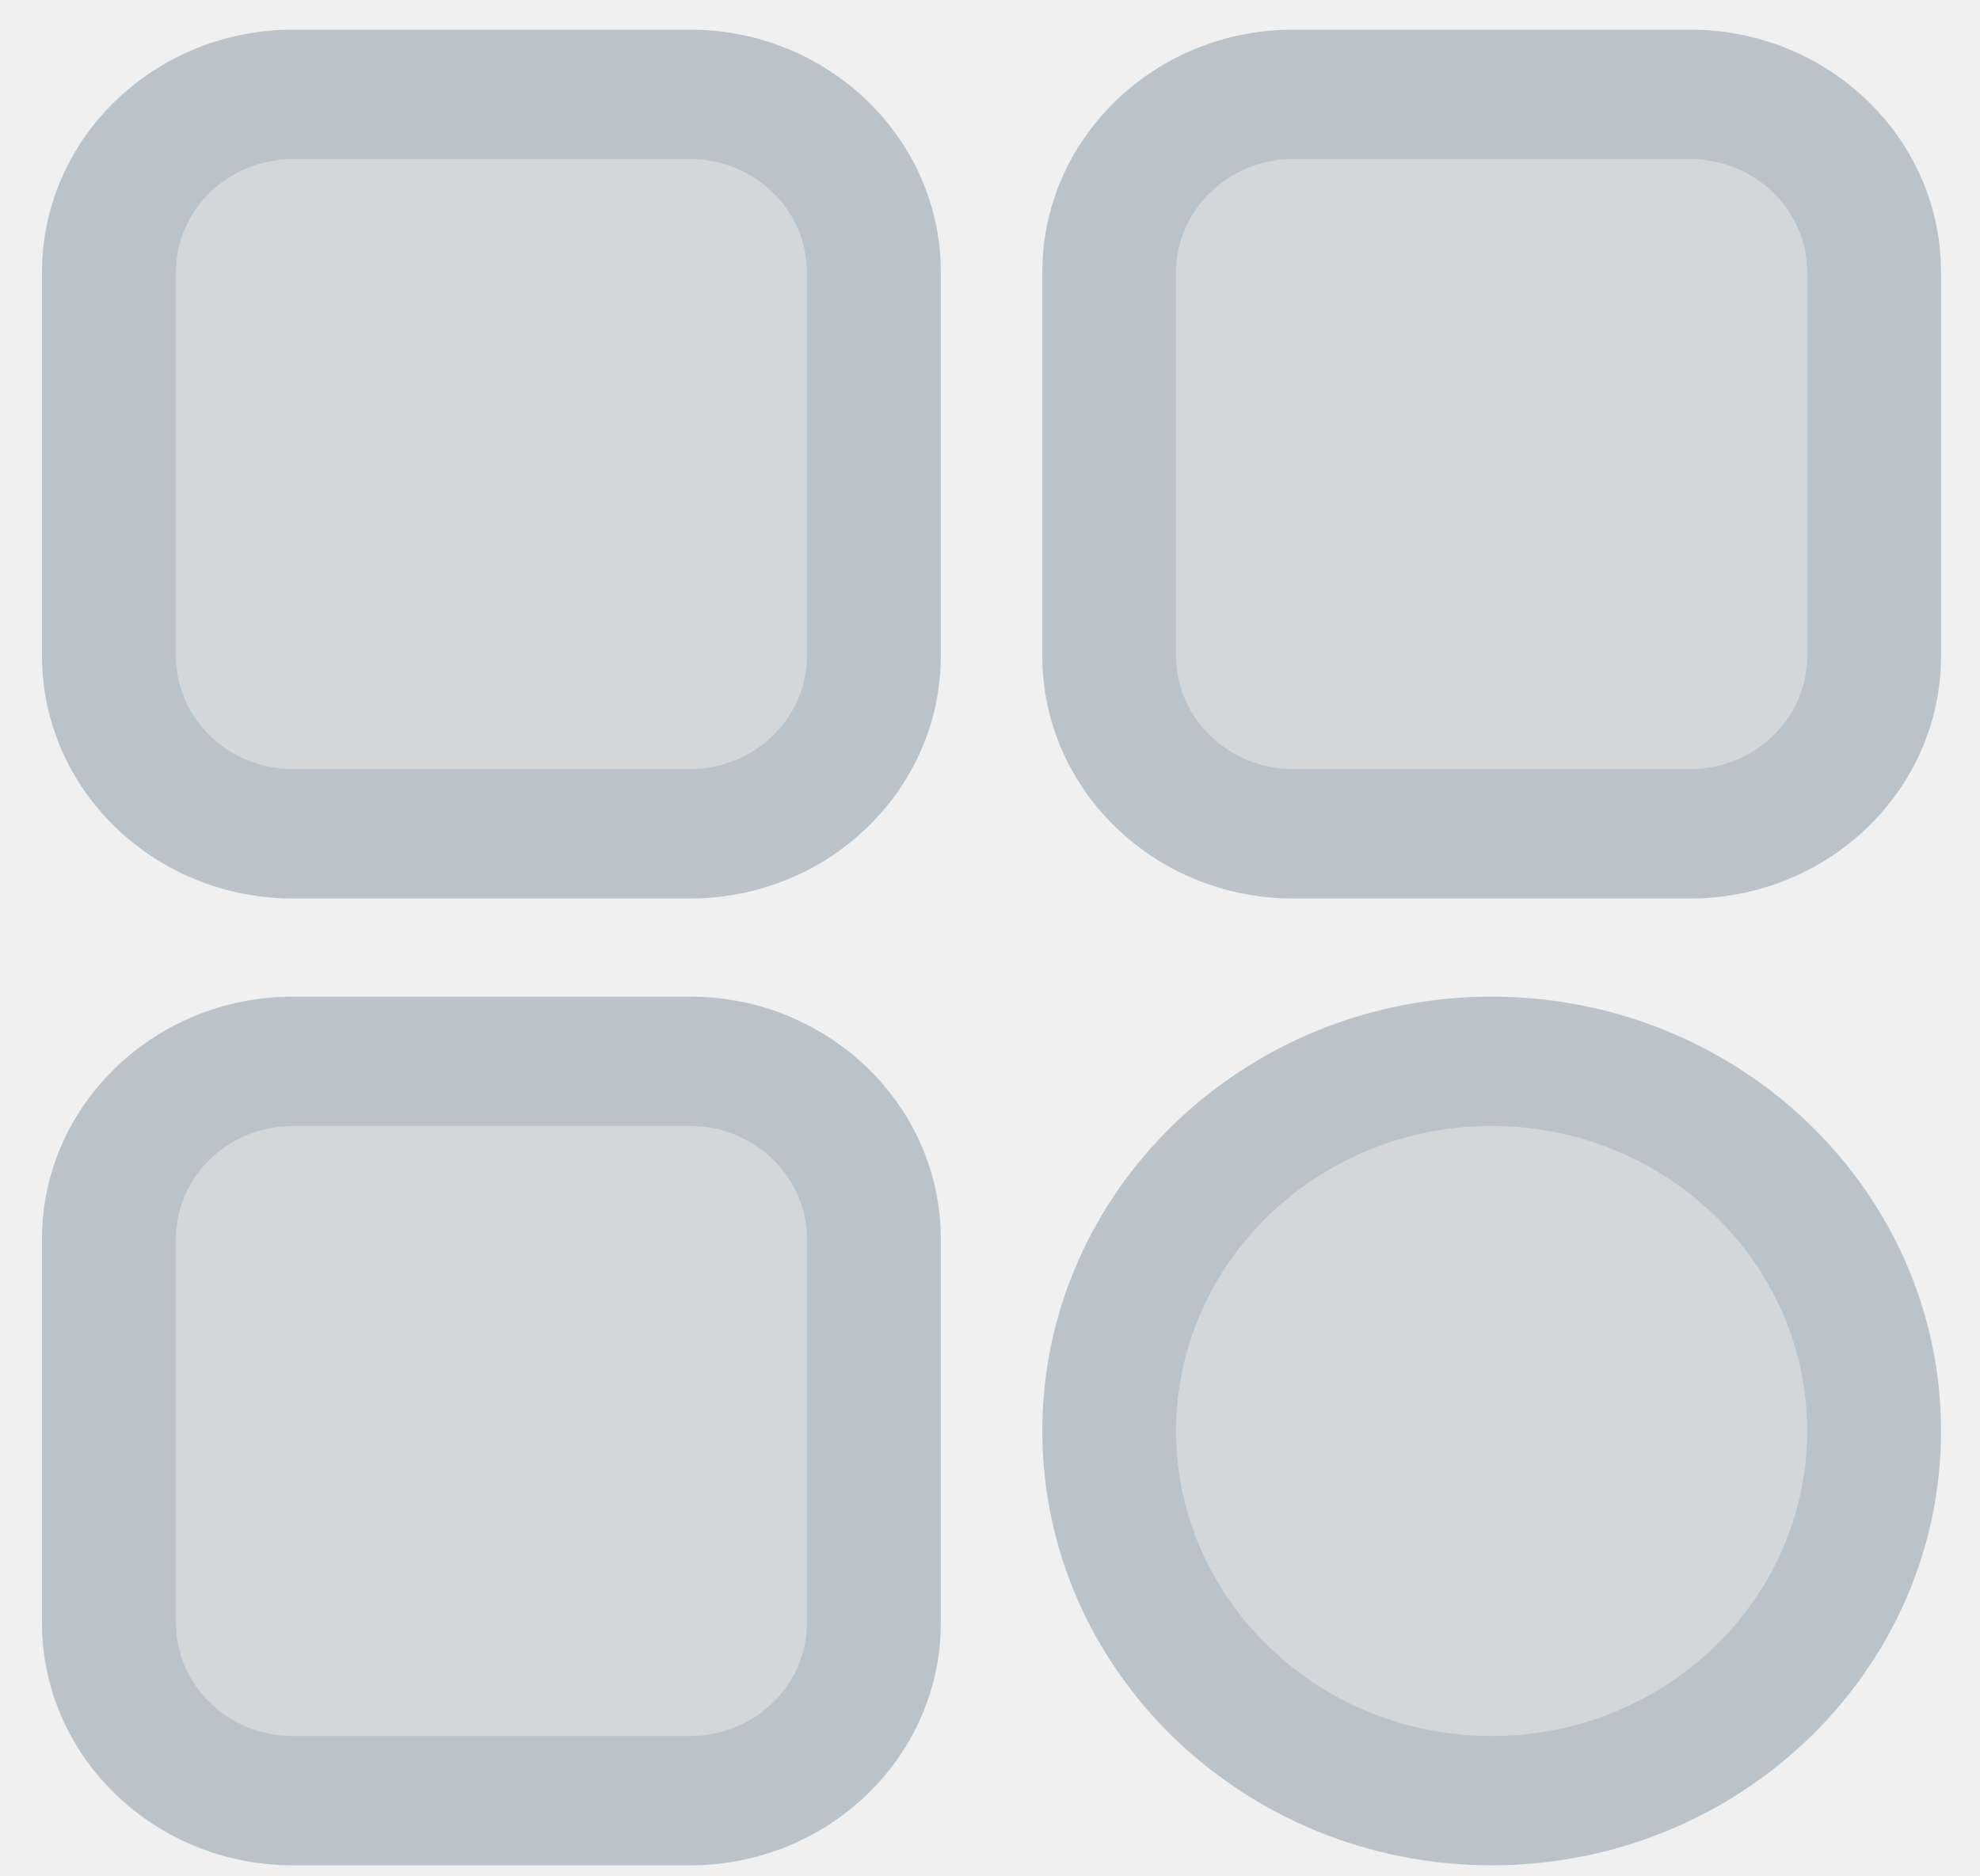
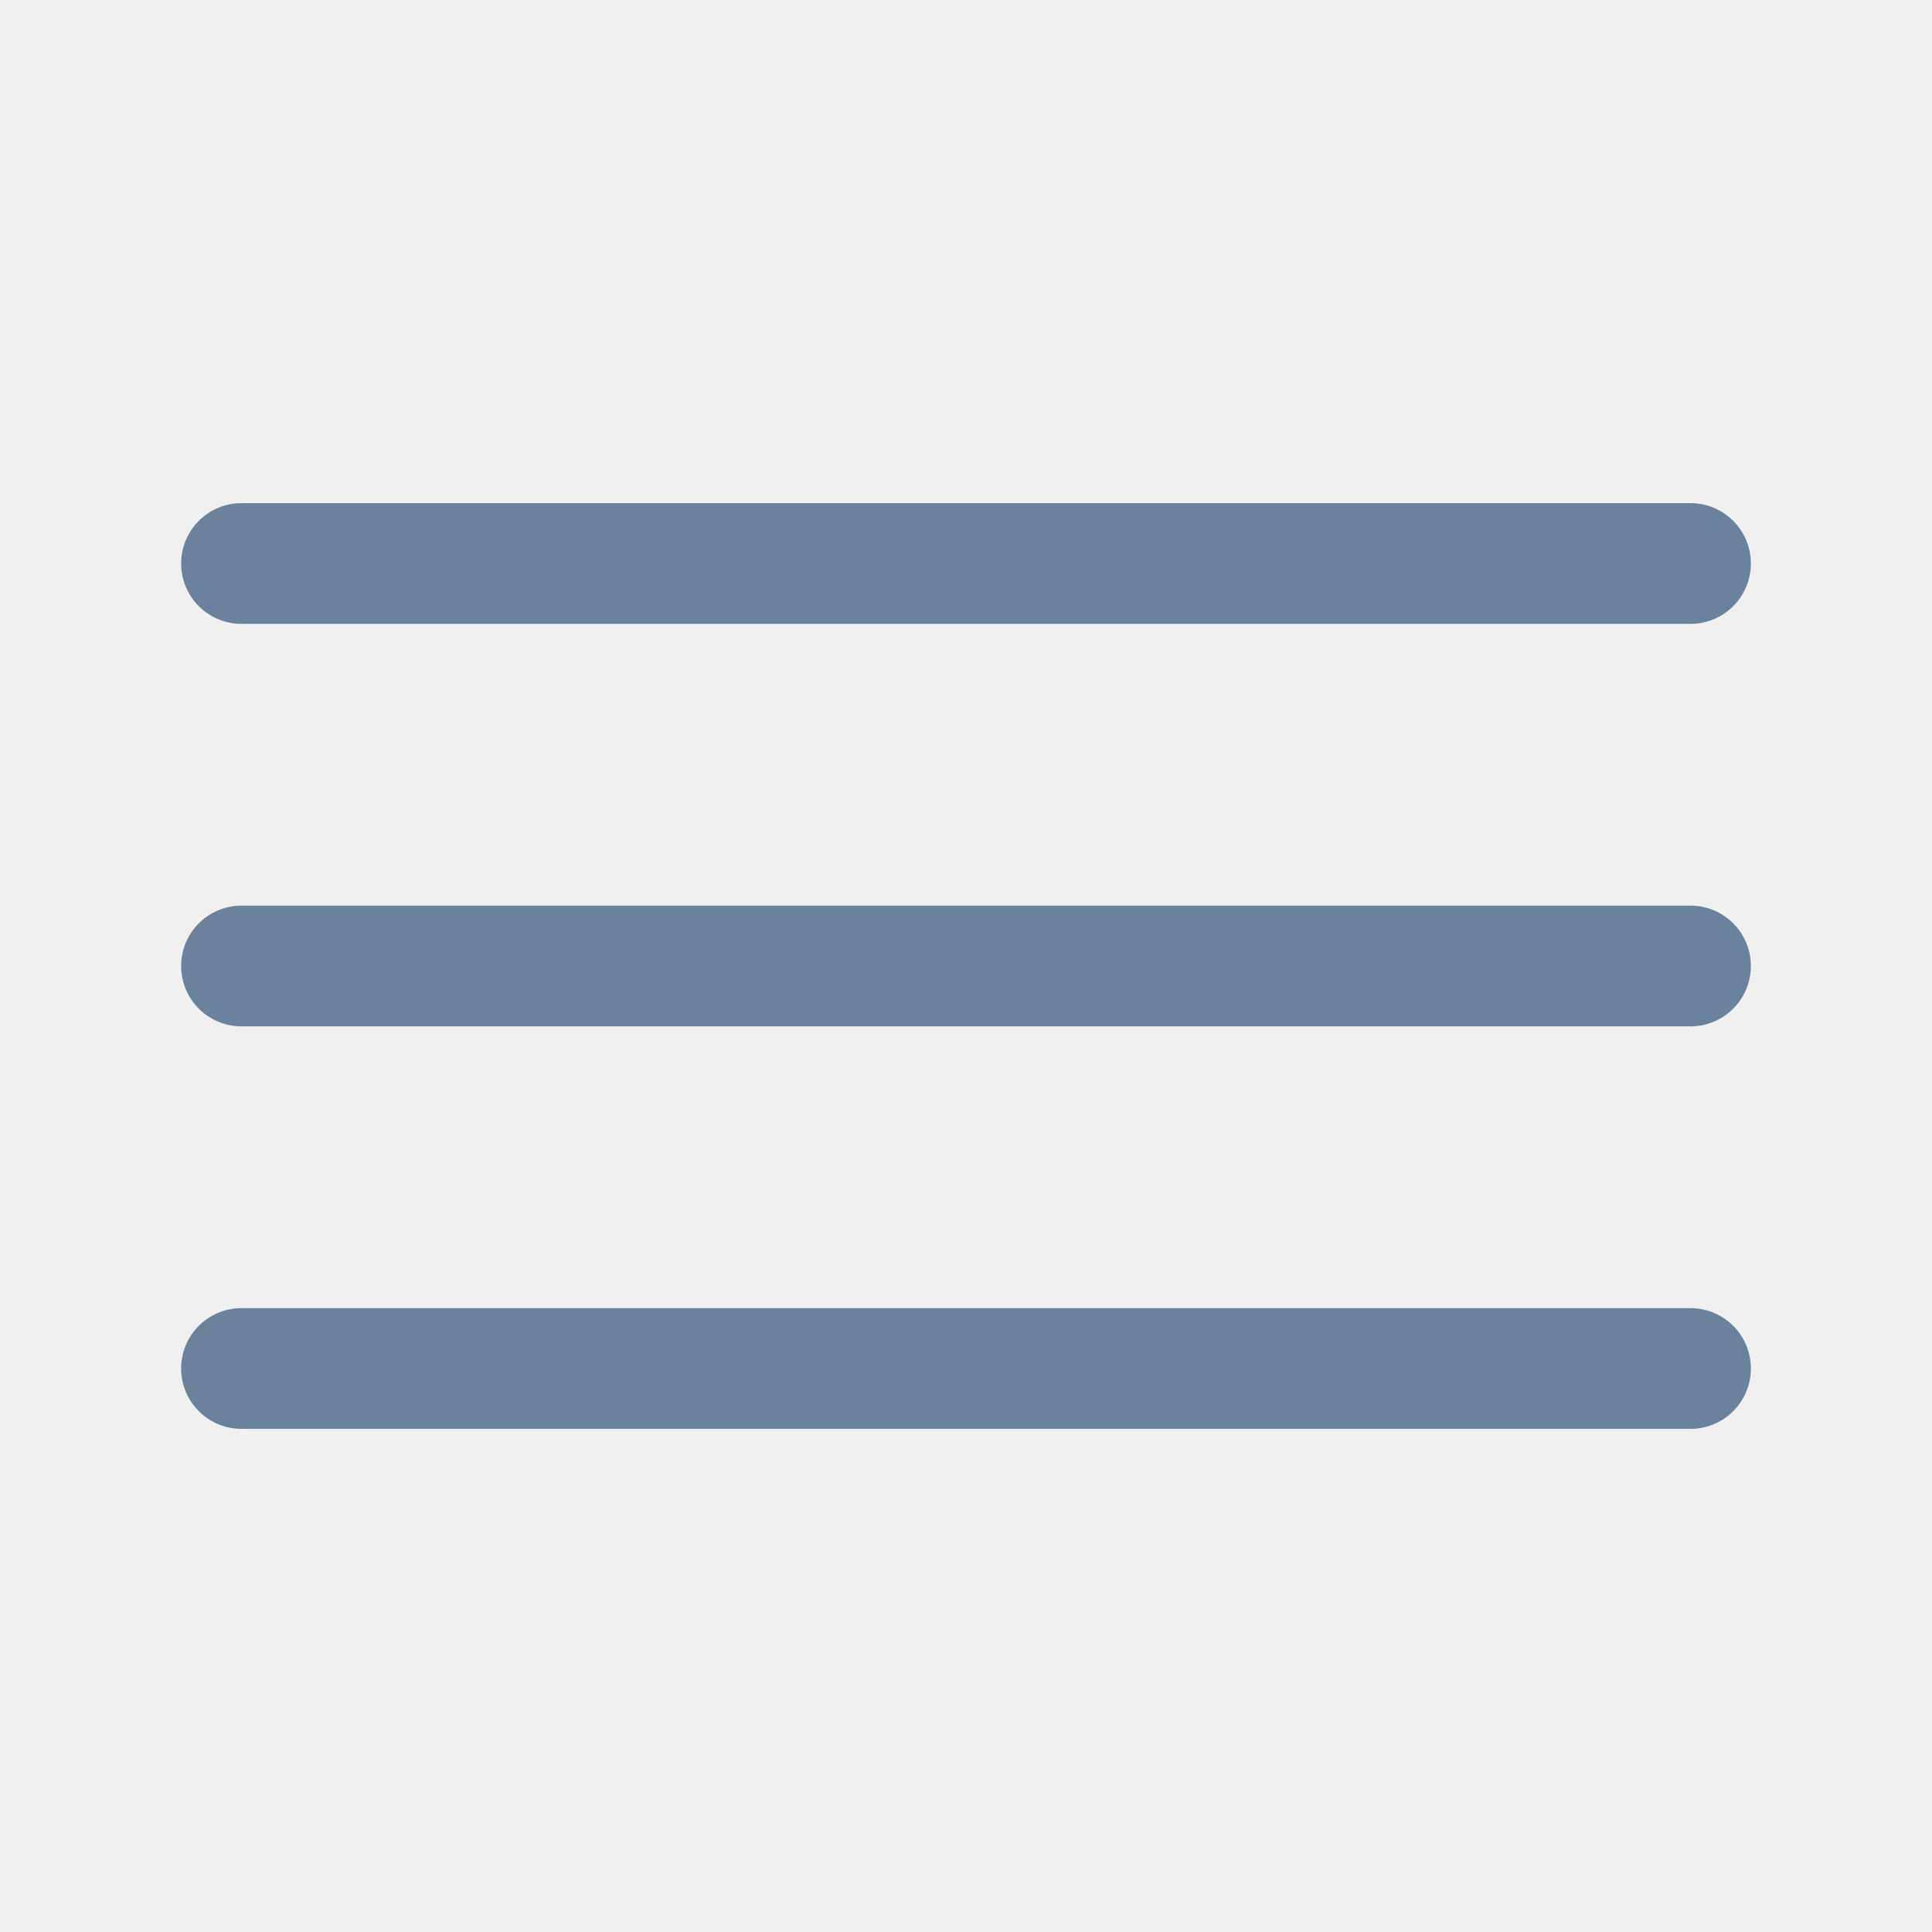
- <svg xmlns="http://www.w3.org/2000/svg" width="19" height="18" viewBox="0 0 19 18" fill="none">
-   <g clip-path="url(#clip0_1026_785)">
-     <path d="M2.81 0.906H6.621C7.595 0.906 8.386 1.67 8.386 2.612V6.296C8.386 7.238 7.595 8.002 6.621 8.002H2.81C1.836 8.002 1.046 7.238 1.046 6.296V2.612C1.046 1.67 1.836 0.906 2.81 0.906Z" fill="#D3D7DA" />
-     <path d="M12.408 0.906H16.219C17.194 0.906 17.984 1.67 17.984 2.612V6.296C17.984 7.238 17.194 8.002 16.219 8.002H12.408C11.434 8.002 10.644 7.238 10.644 6.296V2.612C10.644 1.67 11.434 0.906 12.408 0.906Z" fill="#D3D7DA" />
-     <path d="M14.314 10.186C16.341 10.186 17.984 11.774 17.984 13.734C17.984 15.693 16.341 17.282 14.314 17.282C12.287 17.282 10.644 15.693 10.644 13.734C10.644 11.774 12.287 10.186 14.314 10.186Z" fill="#D3D7DA" />
-     <path d="M2.81 10.186H6.621C7.595 10.186 8.386 10.95 8.386 11.892V15.576C8.386 16.518 7.595 17.282 6.621 17.282H2.81C1.836 17.282 1.046 16.518 1.046 15.576V11.892C1.046 10.95 1.836 10.186 2.81 10.186Z" fill="#D3D7DA" />
-     <path d="M2.81 8.623C1.483 8.623 0.403 7.579 0.403 6.296V2.612C0.403 1.329 1.483 0.285 2.81 0.285H6.621C7.948 0.285 9.028 1.329 9.028 2.612V6.296C9.028 7.579 7.948 8.623 6.621 8.623H2.81ZM2.81 1.527C2.191 1.527 1.688 2.014 1.688 2.612V6.296C1.688 6.894 2.191 7.381 2.81 7.381H6.621C7.24 7.381 7.743 6.894 7.743 6.296V2.612C7.743 2.014 7.24 1.527 6.621 1.527H2.81Z" fill="#BAC3CA" />
-     <path d="M12.408 8.623C11.081 8.623 10.002 7.579 10.002 6.296V2.612C10.002 1.328 11.081 0.285 12.408 0.285H16.219C17.547 0.285 18.626 1.328 18.626 2.612V6.296C18.626 7.579 17.547 8.623 16.219 8.623H12.408ZM12.408 1.527C11.79 1.527 11.286 2.014 11.286 2.612V6.296C11.286 6.894 11.79 7.381 12.408 7.381H16.219C16.838 7.381 17.342 6.894 17.342 6.296V2.612C17.342 2.014 16.838 1.527 16.219 1.527H12.408Z" fill="#BAC3CA" />
-     <path d="M14.314 17.902C11.936 17.902 10.002 16.032 10.002 13.733C10.002 11.435 11.936 9.565 14.314 9.565C16.692 9.565 18.626 11.435 18.626 13.733C18.626 16.032 16.692 17.902 14.314 17.902ZM14.314 10.806C12.644 10.806 11.286 12.12 11.286 13.733C11.286 15.348 12.644 16.661 14.314 16.661C15.983 16.661 17.342 15.348 17.342 13.733C17.342 12.12 15.983 10.806 14.314 10.806Z" fill="#BAC3CA" />
-     <path d="M2.81 17.902C1.483 17.902 0.403 16.859 0.403 15.576V11.891C0.403 10.608 1.483 9.565 2.81 9.565H6.621C7.948 9.565 9.028 10.608 9.028 11.891V15.576C9.028 16.859 7.948 17.902 6.621 17.902H2.81ZM2.81 10.806C2.191 10.806 1.688 11.293 1.688 11.891V15.576C1.688 16.174 2.191 16.661 2.81 16.661H6.621C7.24 16.661 7.743 16.174 7.743 15.576V11.891C7.743 11.293 7.24 10.806 6.621 10.806H2.81Z" fill="#BAC3CA" />
-   </g>
-   <defs>
-     <clipPath id="clip0_1026_785">
-       <rect width="18.223" height="17.617" fill="white" transform="translate(0.40332 0.285034)" />
-     </clipPath>
-   </defs>
+ <svg xmlns="http://www.w3.org/2000/svg" width="24" height="24" viewBox="0 0 24 24" fill="none">
+   <path d="M3 7H21" stroke="#6B829D" stroke-width="1.5" stroke-linecap="round" />
+   <path d="M3 12H21" stroke="#6B829D" stroke-width="1.5" stroke-linecap="round" />
+   <path d="M3 17H21" stroke="#6B829D" stroke-width="1.5" stroke-linecap="round" />
</svg>
